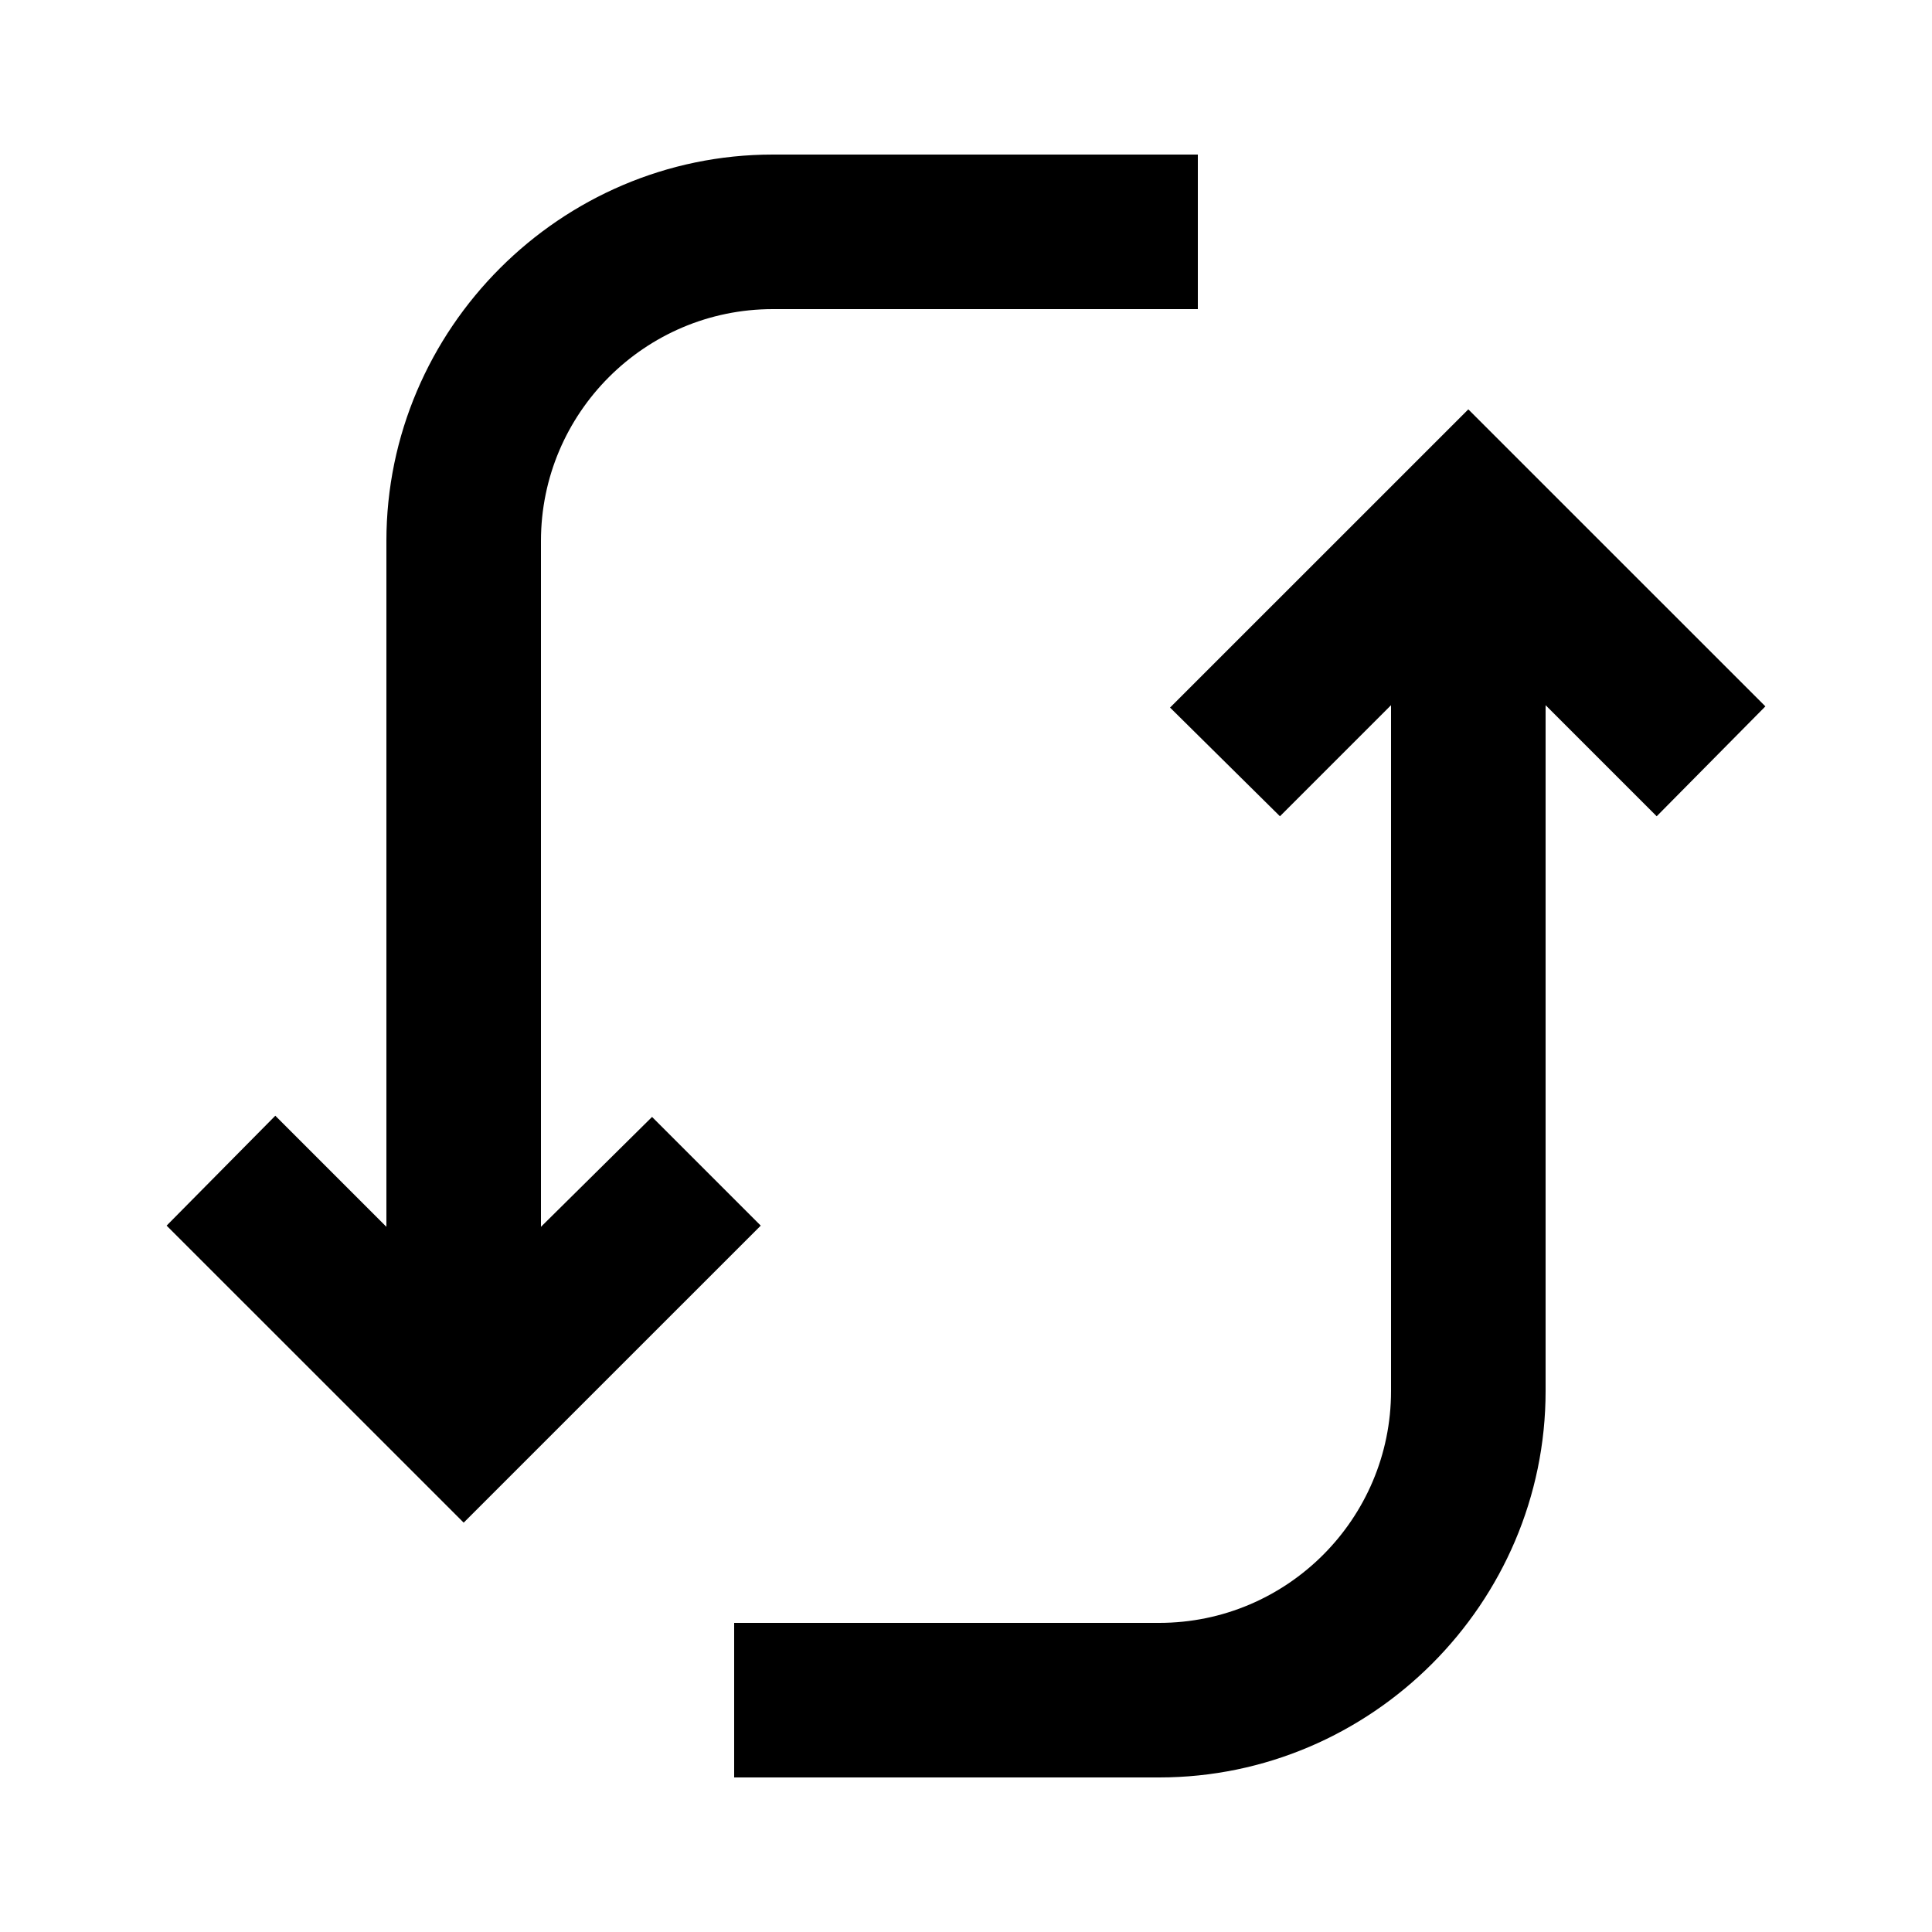
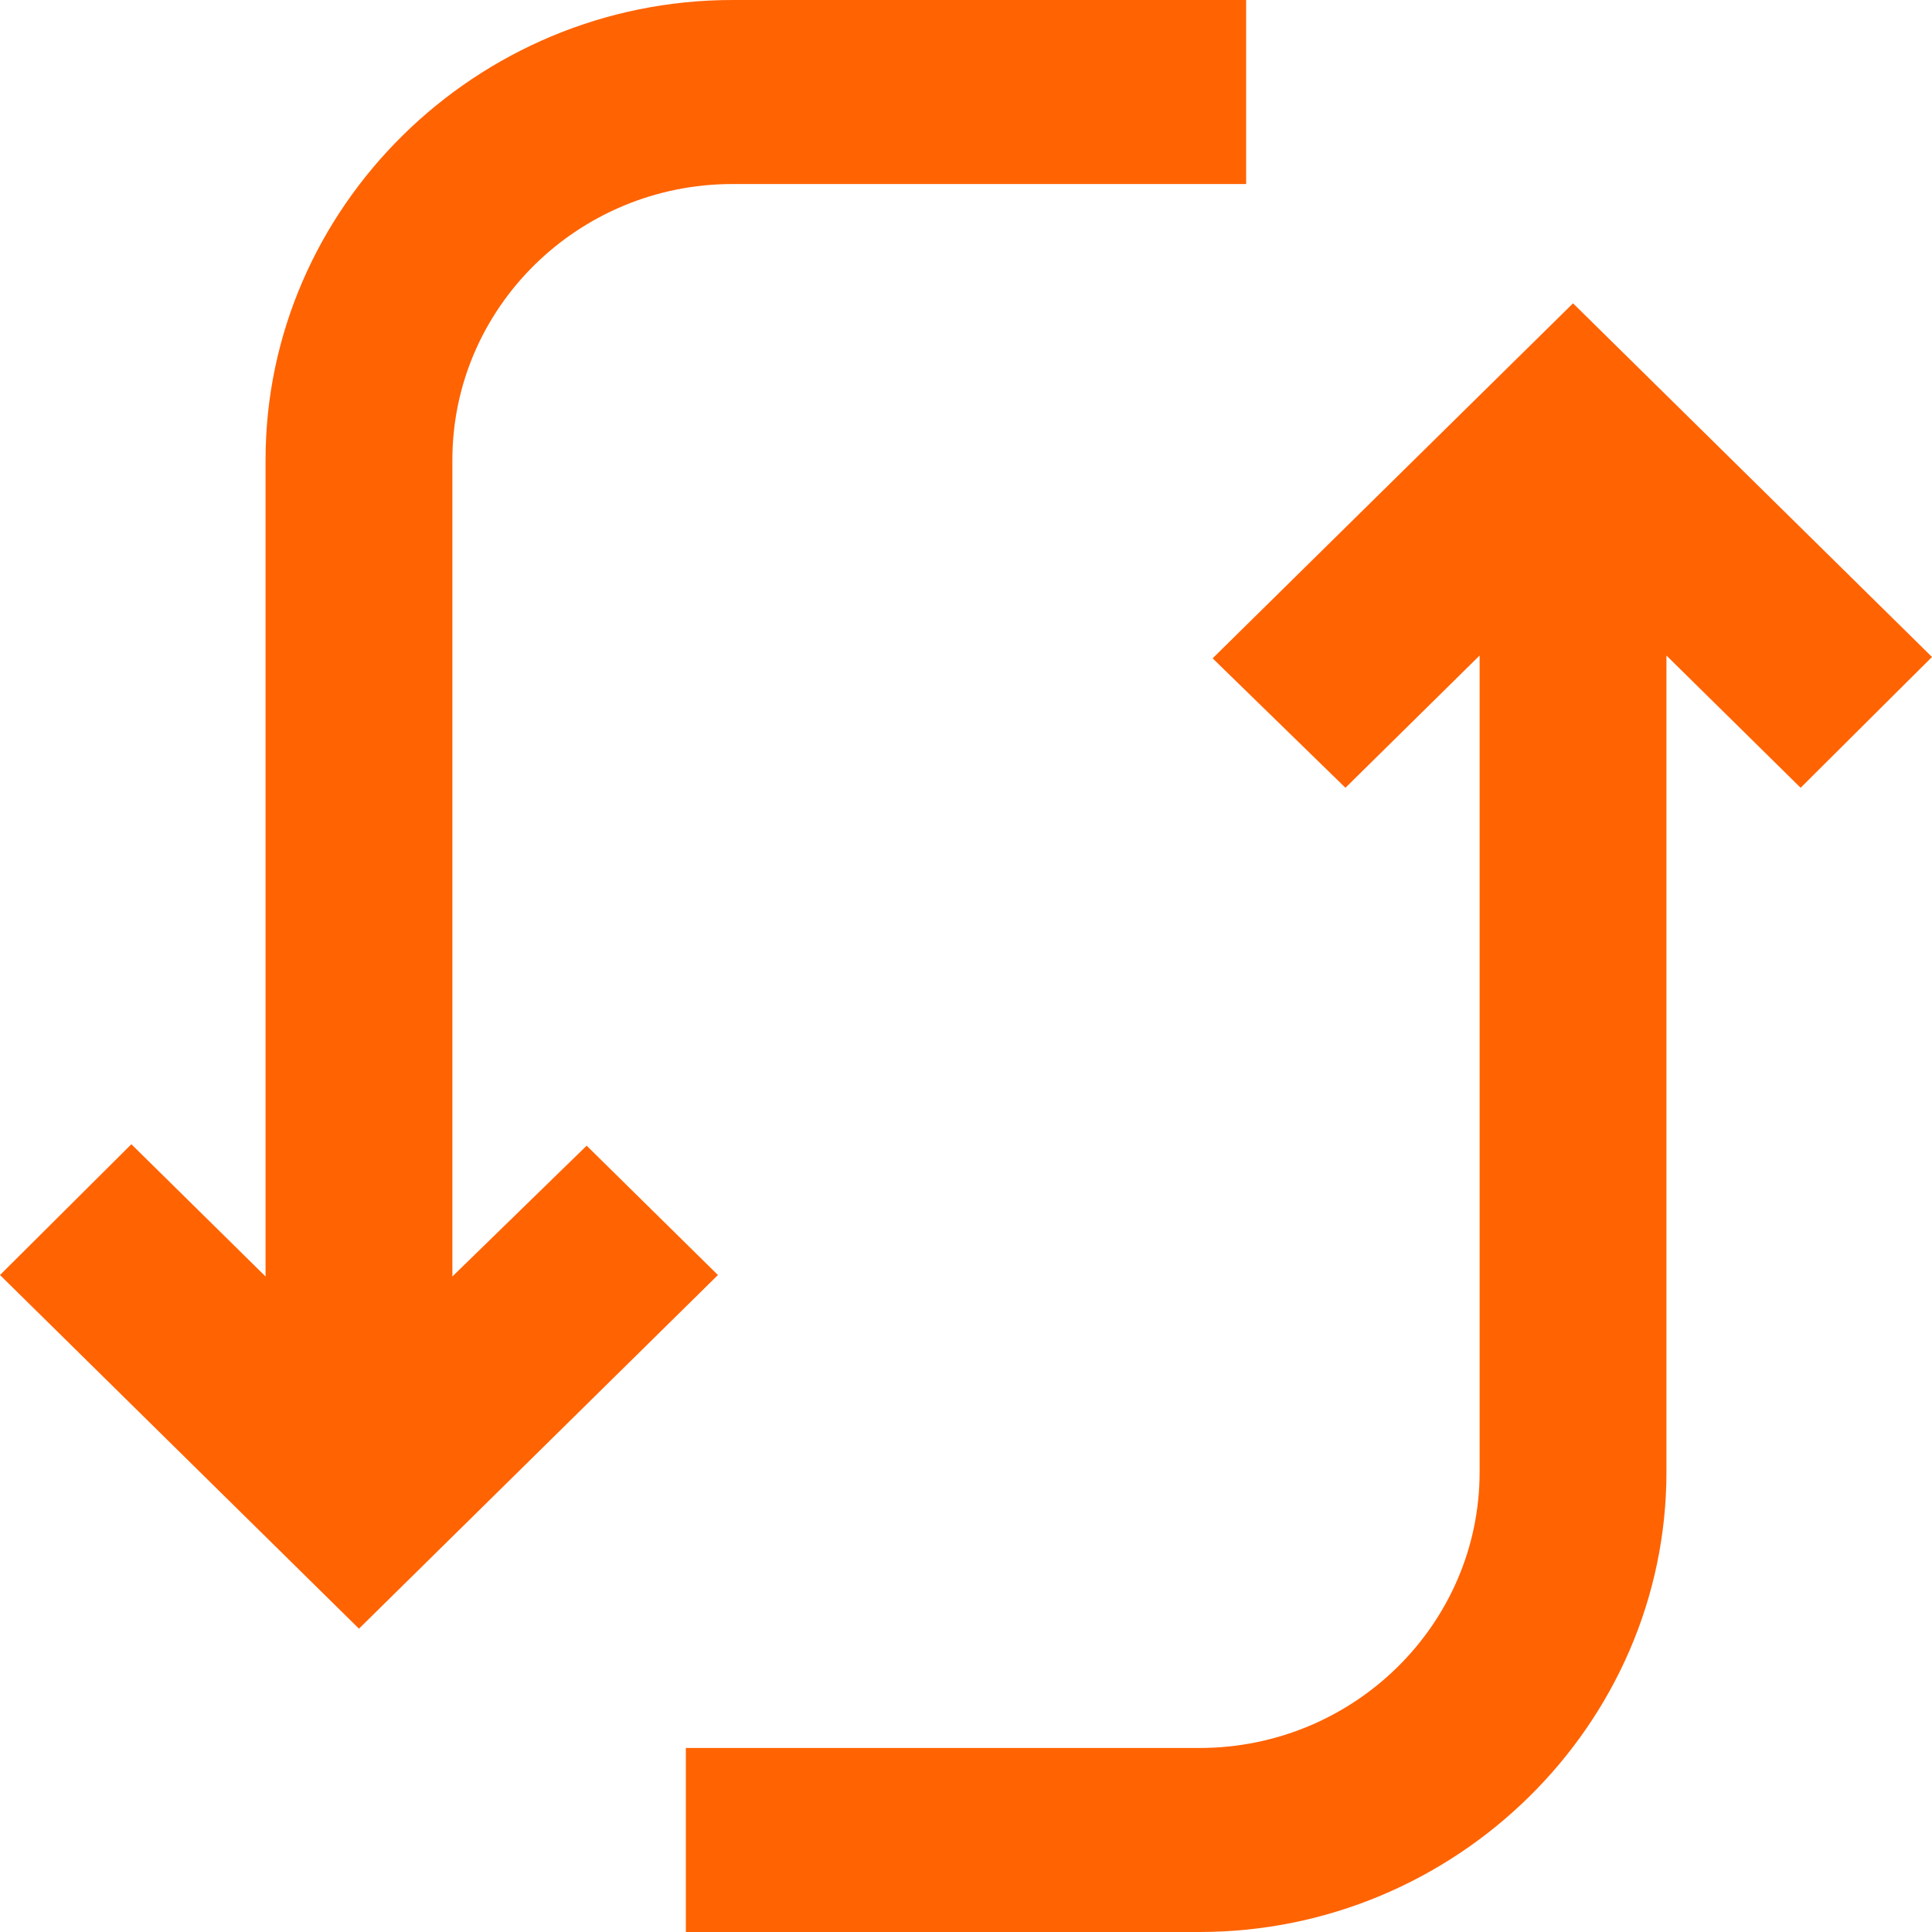
- <svg xmlns="http://www.w3.org/2000/svg" viewBox="0 0 50 50" width="50px" height="50px">
-   <path d="M 20 4 C 14.508 4 10 8.508 10 14 L 10 31.75 L 7.125 28.875 L 4.312 31.719 L 12 39.406 L 19.688 31.719 L 16.875 28.906 L 14 31.75 L 14 14 C 14 10.691 16.691 8 20 8 L 31 8 L 31 4 Z M 38 10.594 L 30.281 18.312 L 33.125 21.125 L 36 18.25 L 36 36 C 36 39.309 33.309 42 30 42 L 19 42 L 19 46 L 30 46 C 35.492 46 40 41.492 40 36 L 40 18.25 L 42.875 21.125 L 45.688 18.281 Z" />
+ <svg xmlns="http://www.w3.org/2000/svg" width="20" height="20" viewBox="0 0 20 20" fill="none">
+   <path d="M7.583 0C4.928 0 2.749 2.147 2.749 4.762V13.214L1.36 11.845L0 13.199L3.716 16.86L7.432 13.199L6.073 11.86L4.683 13.214V4.762C4.683 3.186 5.984 1.905 7.583 1.905H12.9V0H7.583ZM16.284 3.14L12.553 6.815L13.928 8.155L15.317 6.786V15.238C15.317 16.814 14.016 18.095 12.417 18.095H7.1V20H12.417C15.072 20 17.251 17.853 17.251 15.238V6.786L18.64 8.155L20 6.801L16.284 3.14Z" fill="#FF6302" />
</svg>
